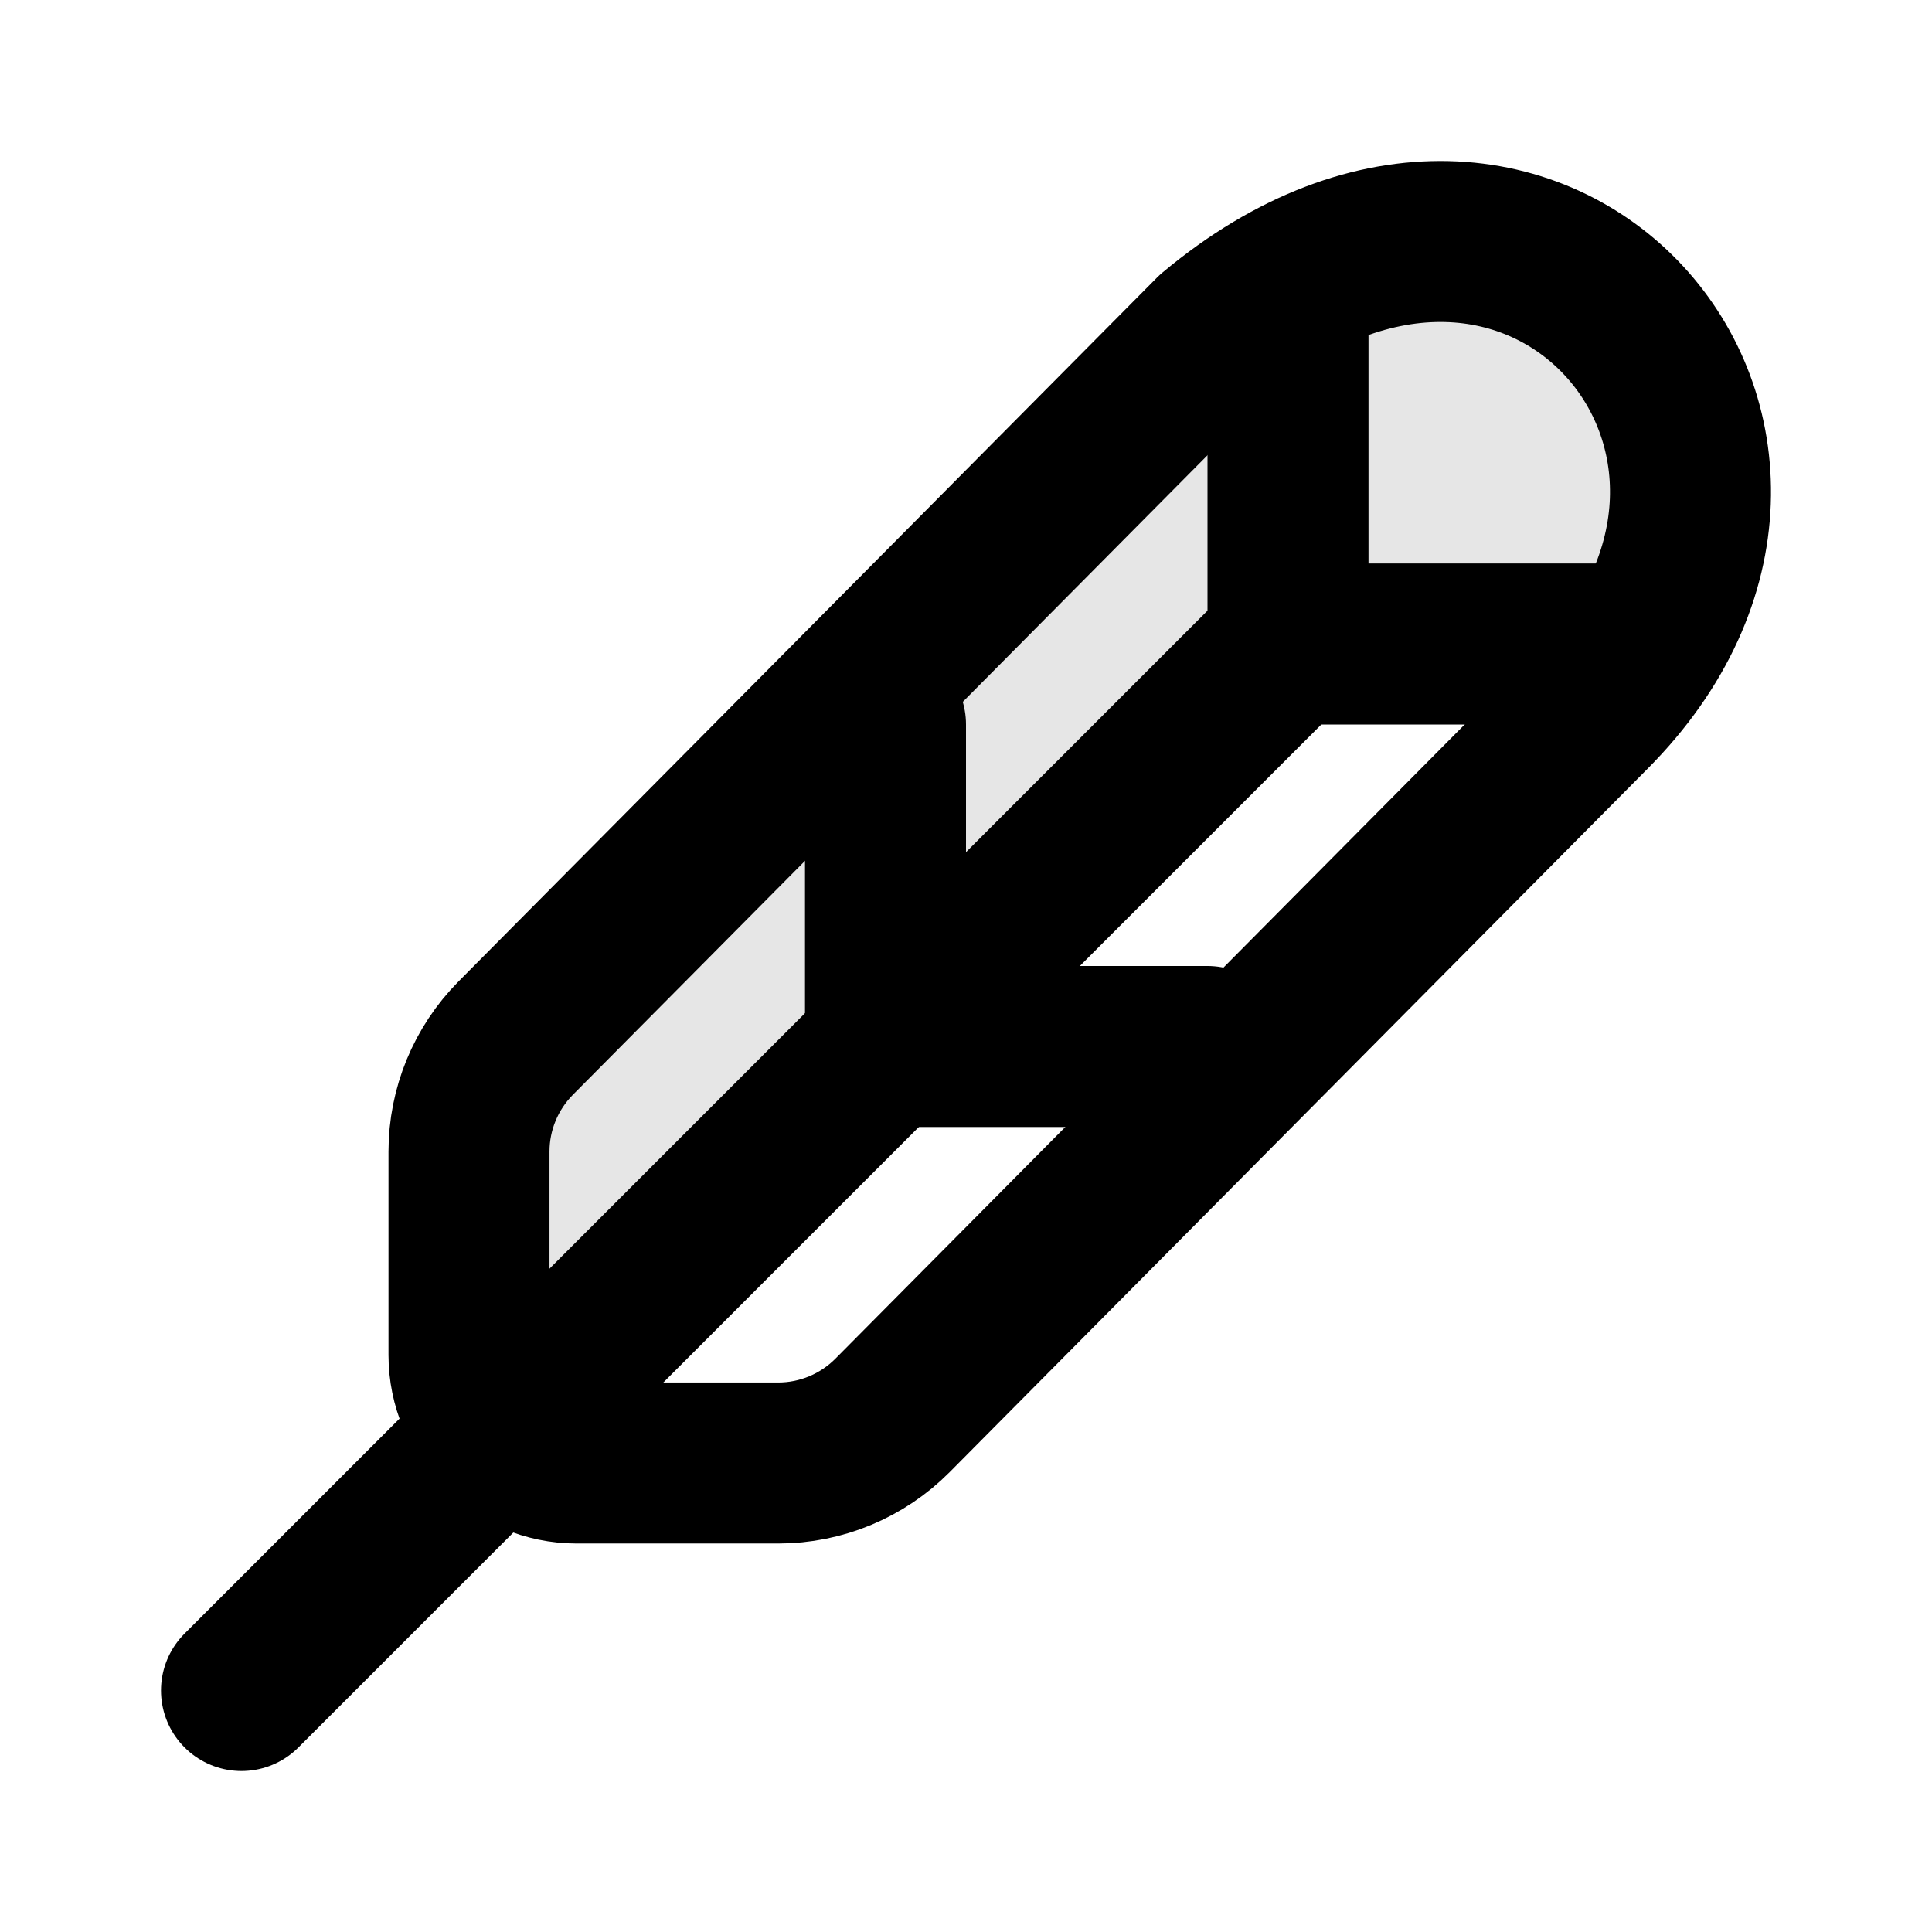
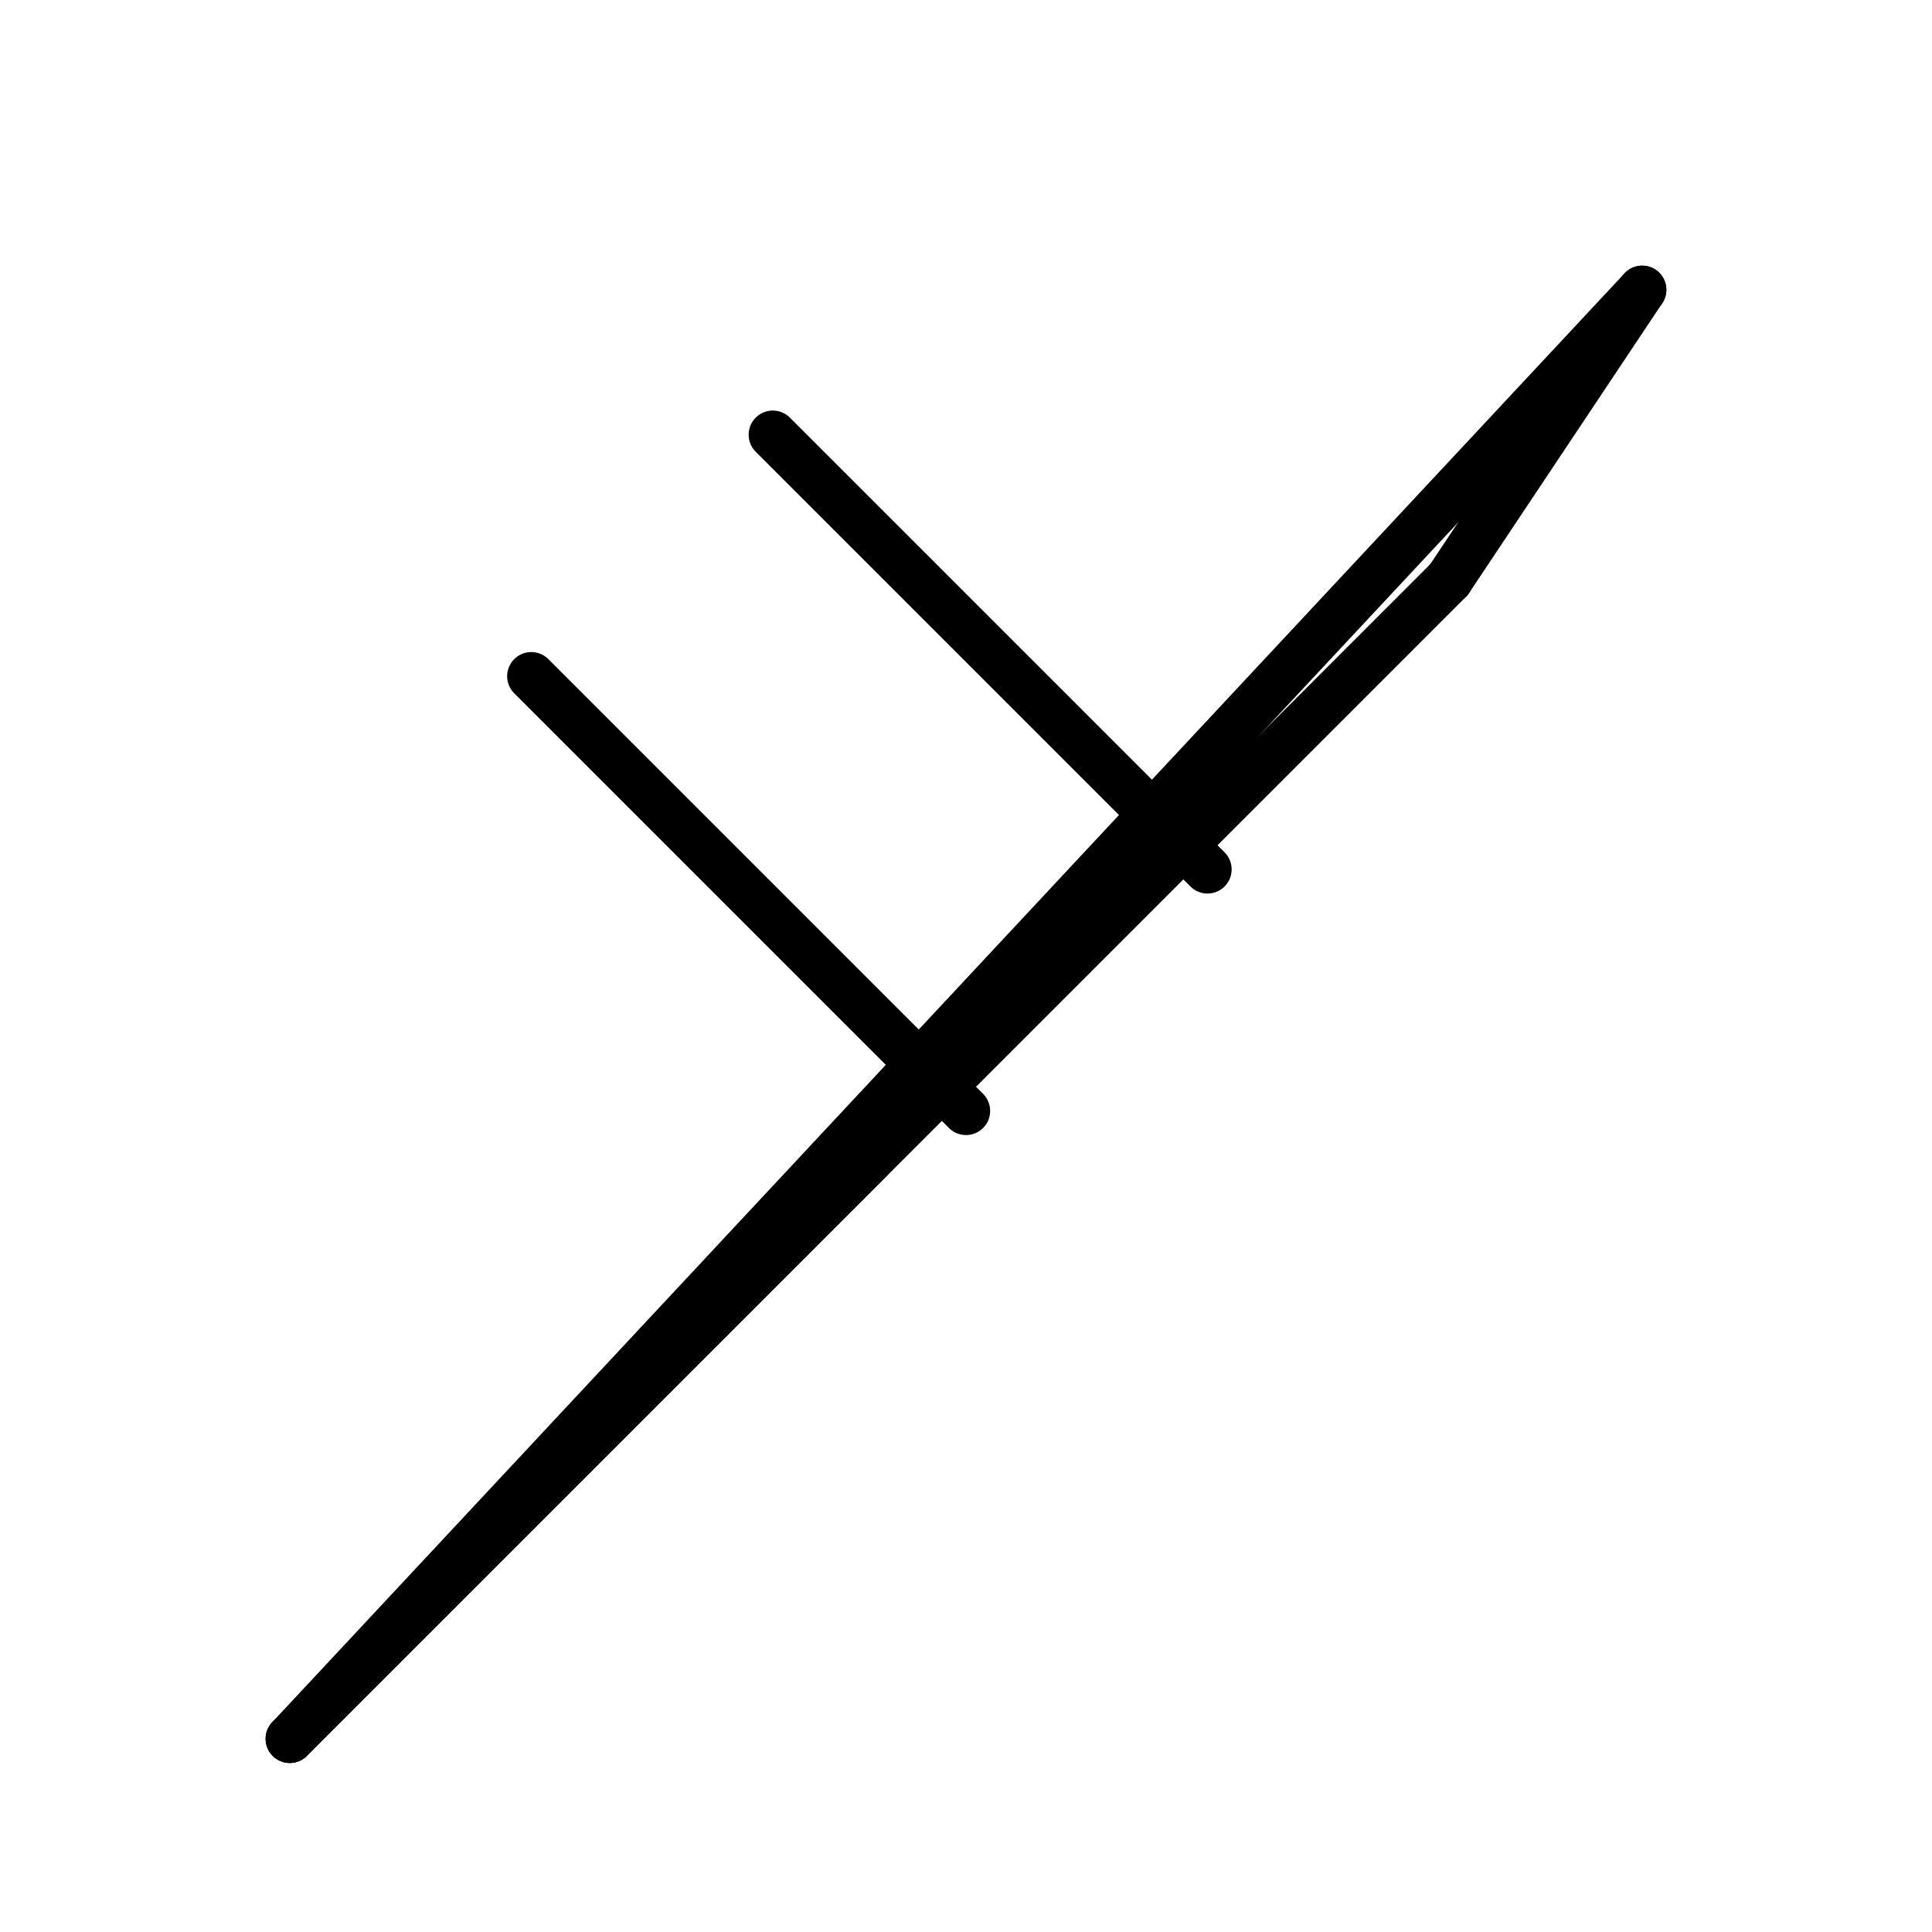
- <svg xmlns="http://www.w3.org/2000/svg" viewBox="0 0 24 24" fill="none">
-   <path d="M19.756 8.846L11.087 17.583C10.711 17.961 10.2 18.174 9.667 18.174L7.162 18.174C6.424 18.174 5.826 17.571 5.826 16.833V14.305C5.826 13.777 6.035 13.271 6.406 12.896L15.082 4.153C19.089 0.801 23.095 5.494 19.756 8.846Z" stroke="currentColor" stroke-width="2" stroke-linecap="round" stroke-linejoin="round" />
-   <path d="M3 21L16 8" stroke="currentColor" stroke-width="2" stroke-linecap="round" stroke-linejoin="round" />
-   <path d="M16 4V8H20" stroke="currentColor" stroke-width="2" stroke-linecap="round" stroke-linejoin="round" />
-   <path d="M11 9V13H15" stroke="currentColor" stroke-width="2" stroke-linecap="round" stroke-linejoin="round" />
-   <path opacity="0.1" fill-rule="evenodd" clip-rule="evenodd" d="M20.577 7.75C22.249 4.592 18.666 1.155 15.082 4.153L6.407 12.896C6.035 13.271 5.826 13.777 5.826 14.305V16.833C5.826 17.113 5.912 17.372 6.059 17.588L15.823 7.823C15.873 7.773 15.94 7.749 16.006 7.75M16.006 7.75H20.577H16.006Z" fill="currentColor" />
+ <svg xmlns="http://www.w3.org/2000/svg" viewBox="0 0 200 200" fill="none" stroke="currentColor" stroke-width="5" stroke-linecap="round" stroke-linejoin="round">
+   <path d="M30 180 L110 100 L150 60" />
+   <path d="M30 180 L170 30" />
+   <path d="M150 60 L170 30" />
+   <path d="M30 180 L60 150 L90 120" />
+   <path d="M55 70 L100 115" />
+   <path d="M80 45 L125 90" />
</svg>
